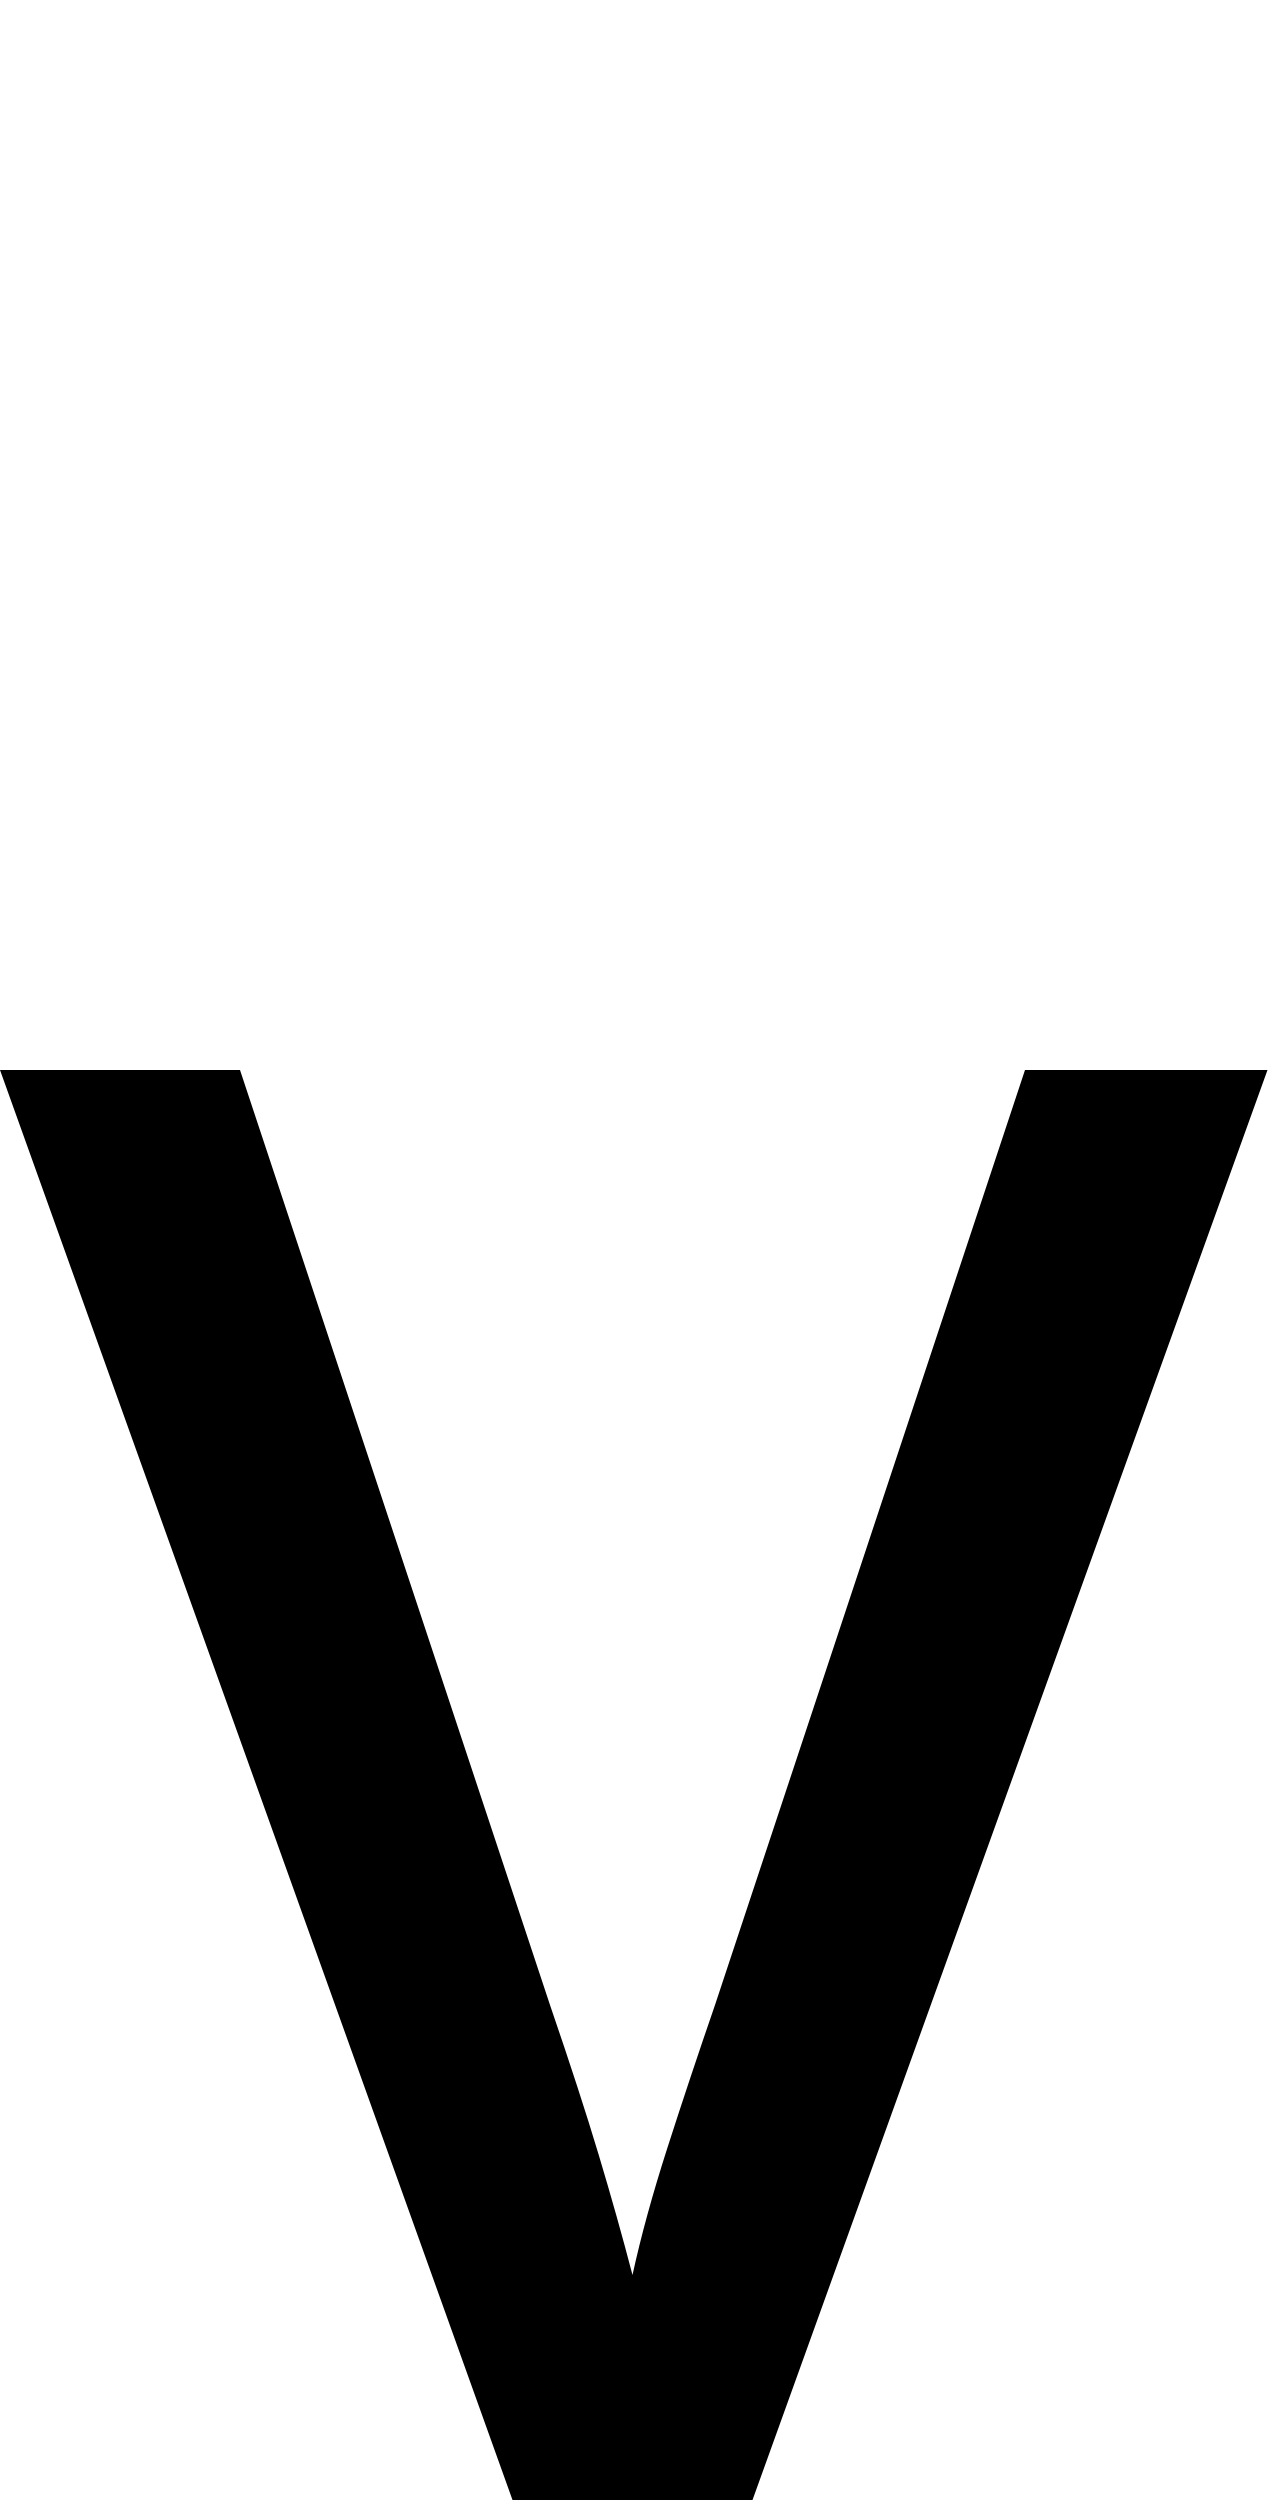
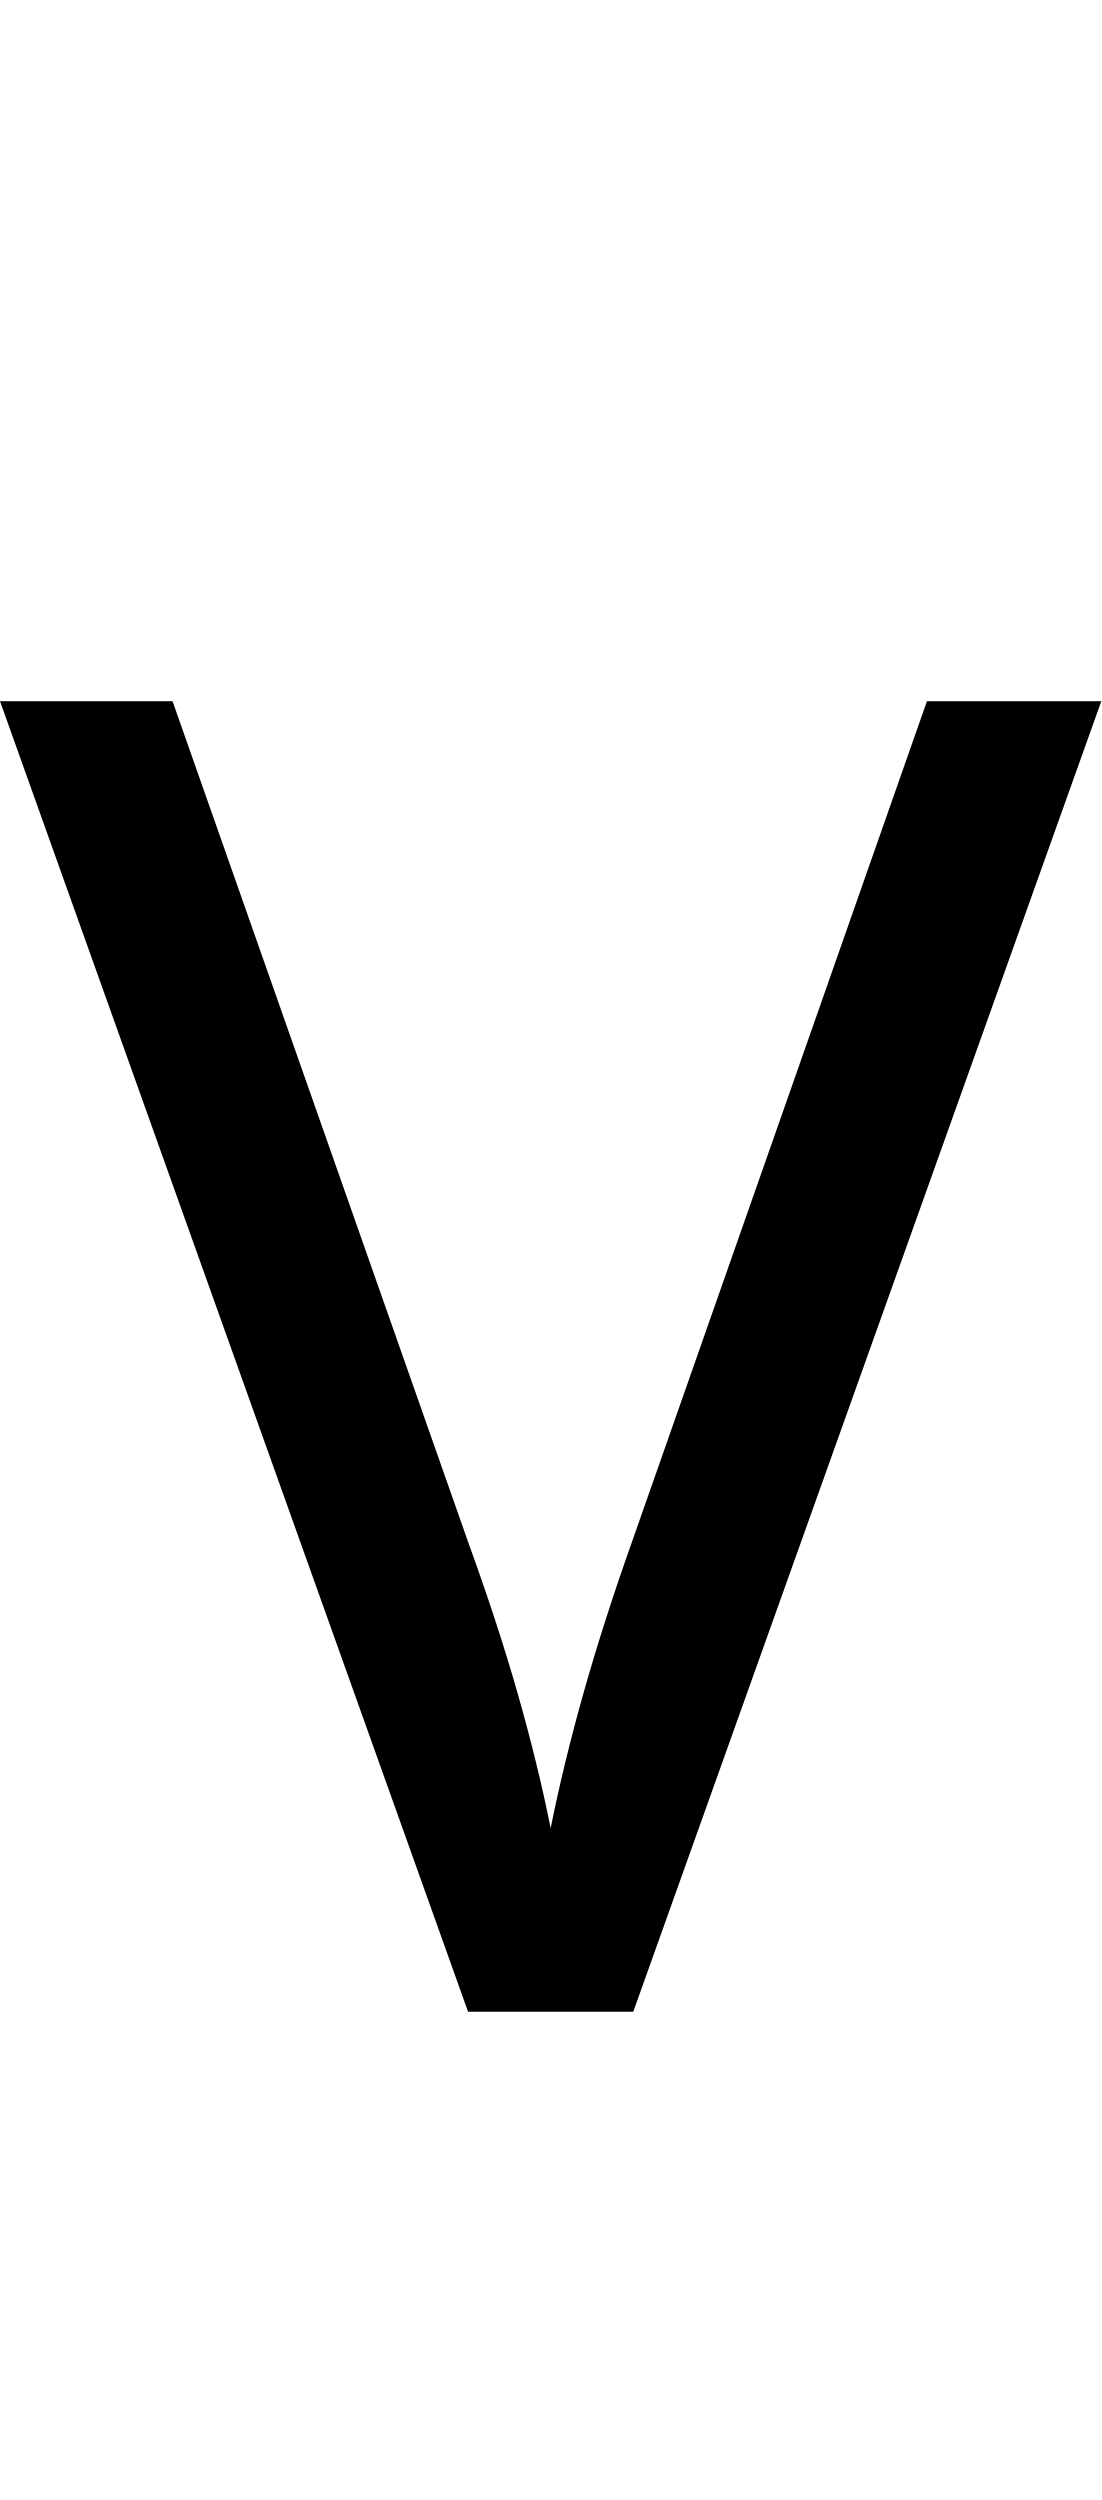
- <svg xmlns="http://www.w3.org/2000/svg" viewBox="0 0 507 1000">
-   <path d="M205,1000,0,428H96L220,802Q232,837,239.5,862.0Q247,887,253,910Q258,887,267.0,859.0Q276,831,286,802L410,428H507L301,1000Z" />
+ <svg xmlns="http://www.w3.org/2000/svg" viewBox="0 -320 600 1362">
+   <path d="M600,62,345,776H255L0,62H94L255,520Q271,564,282.0,602.5Q293,641,300,676Q307,641,318.0,602.0Q329,563,345,518L505,62Z" />
</svg>
